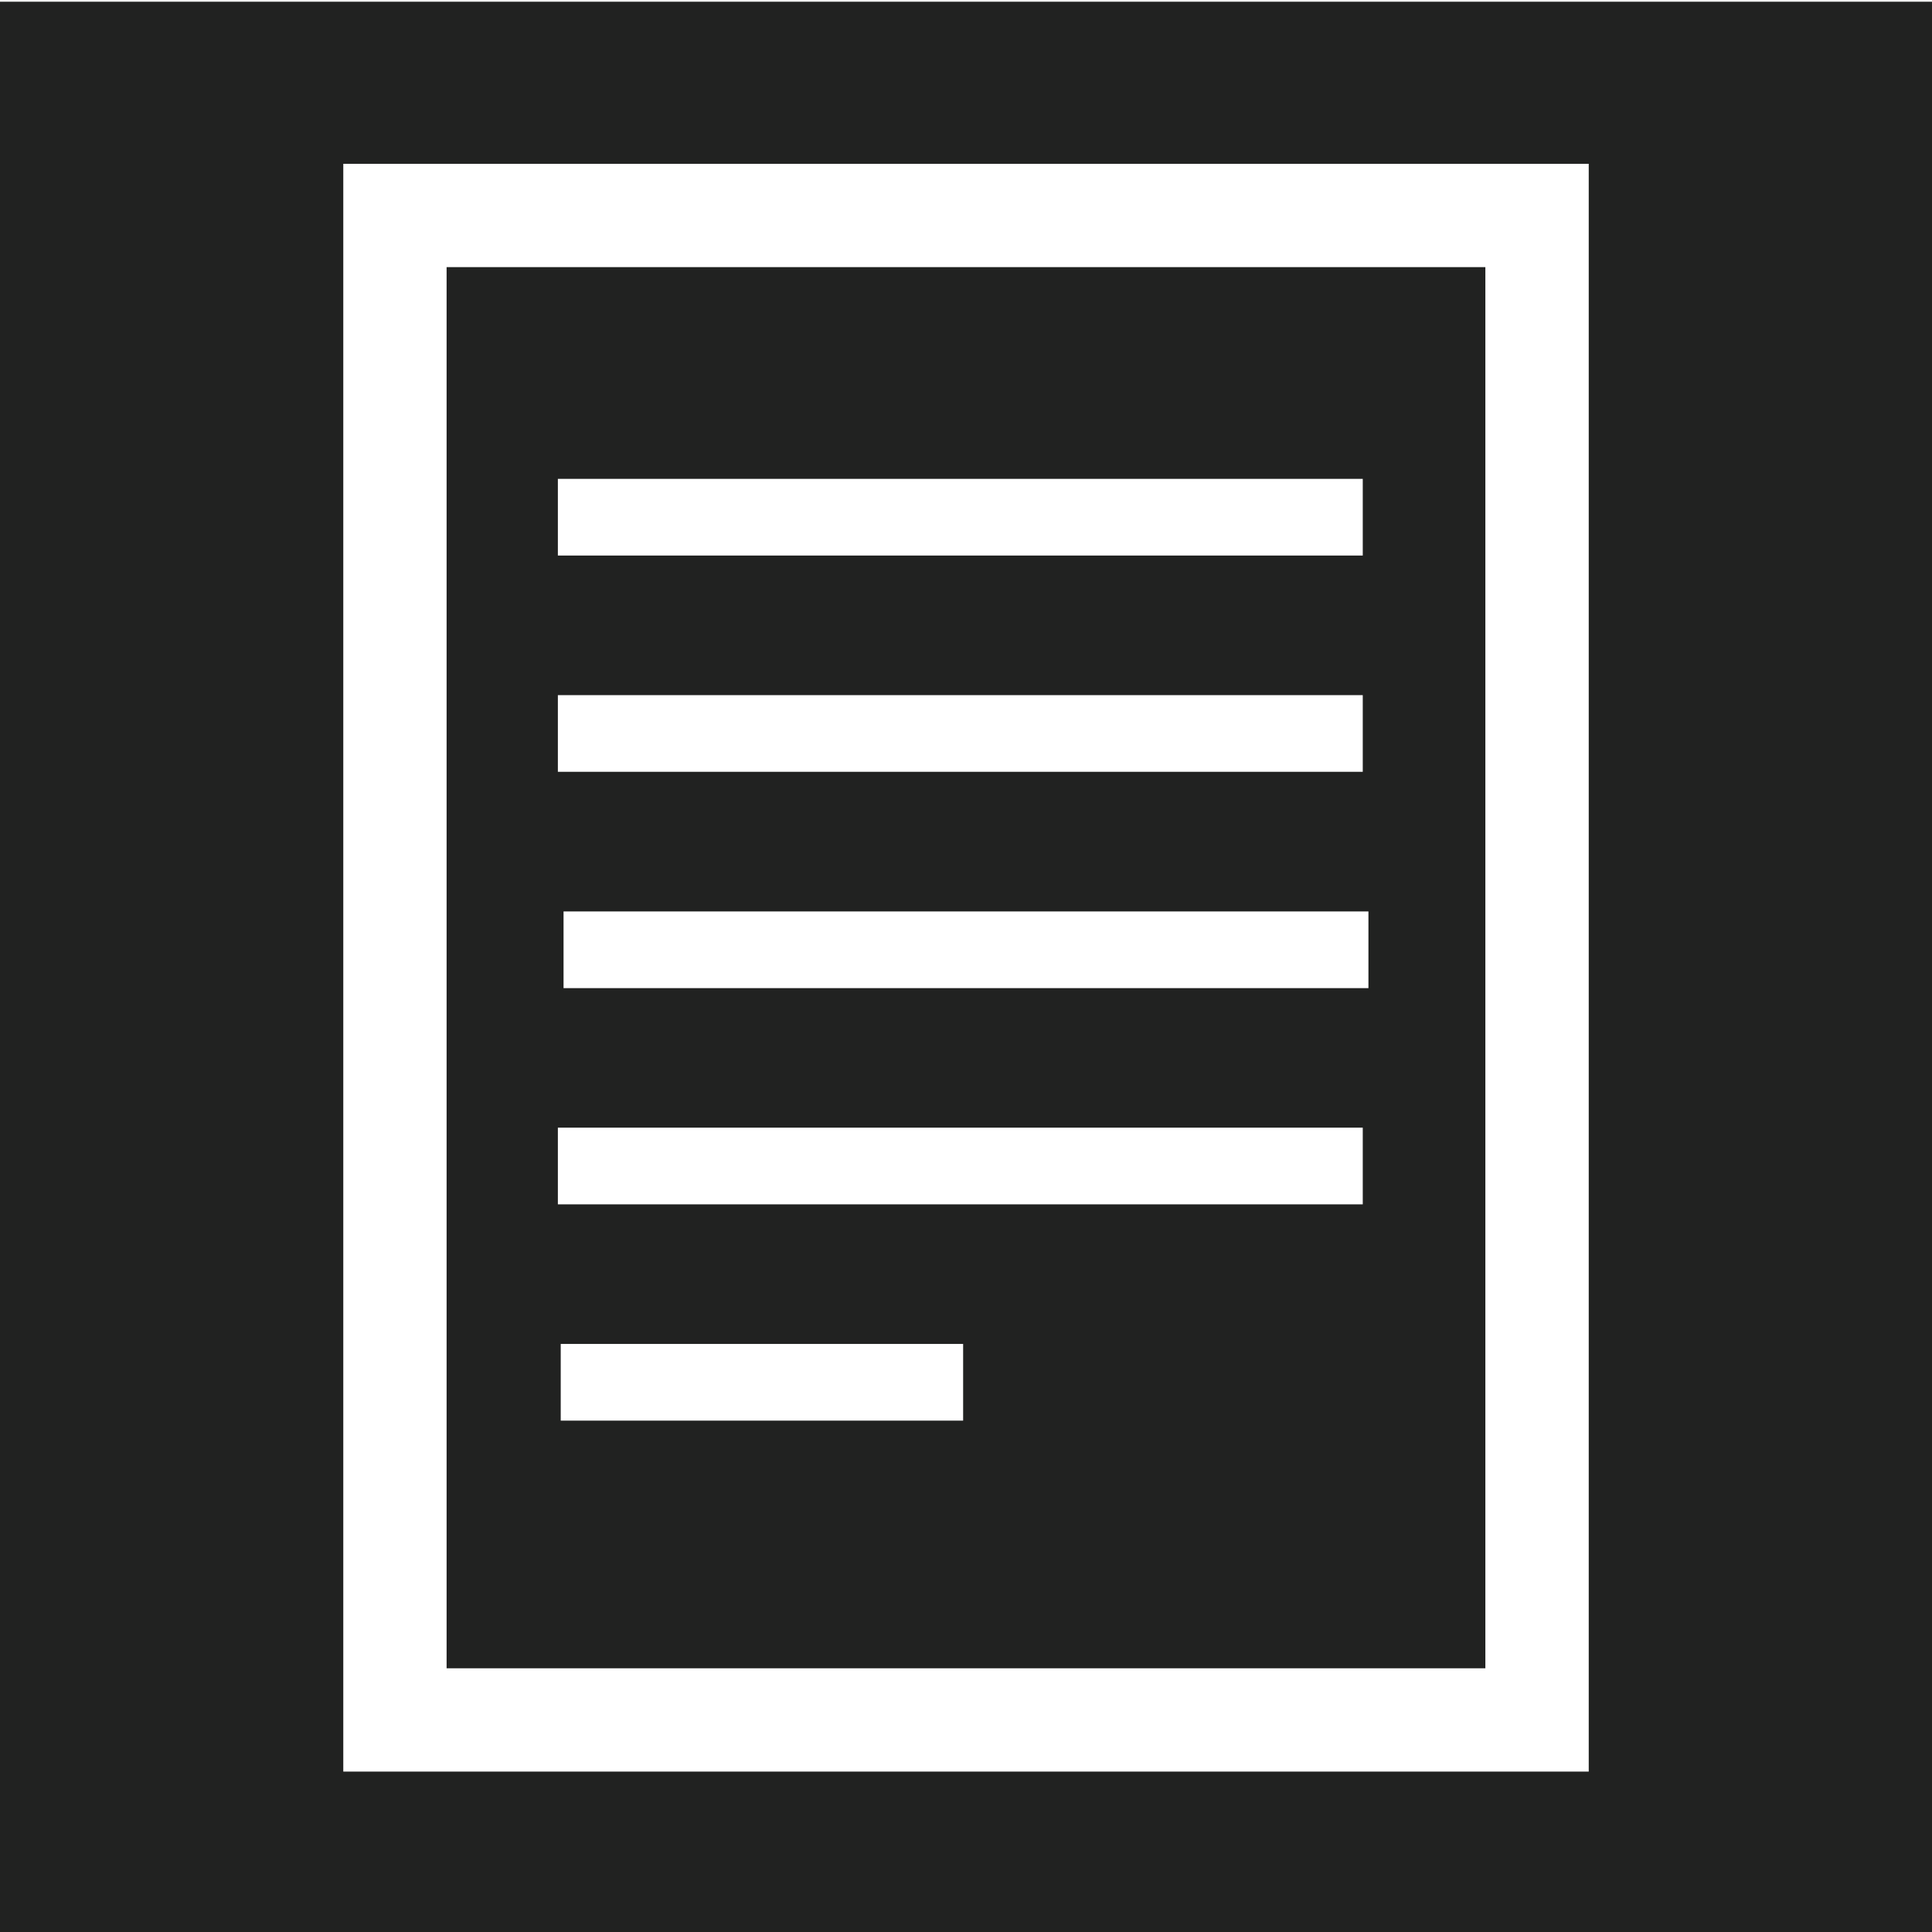
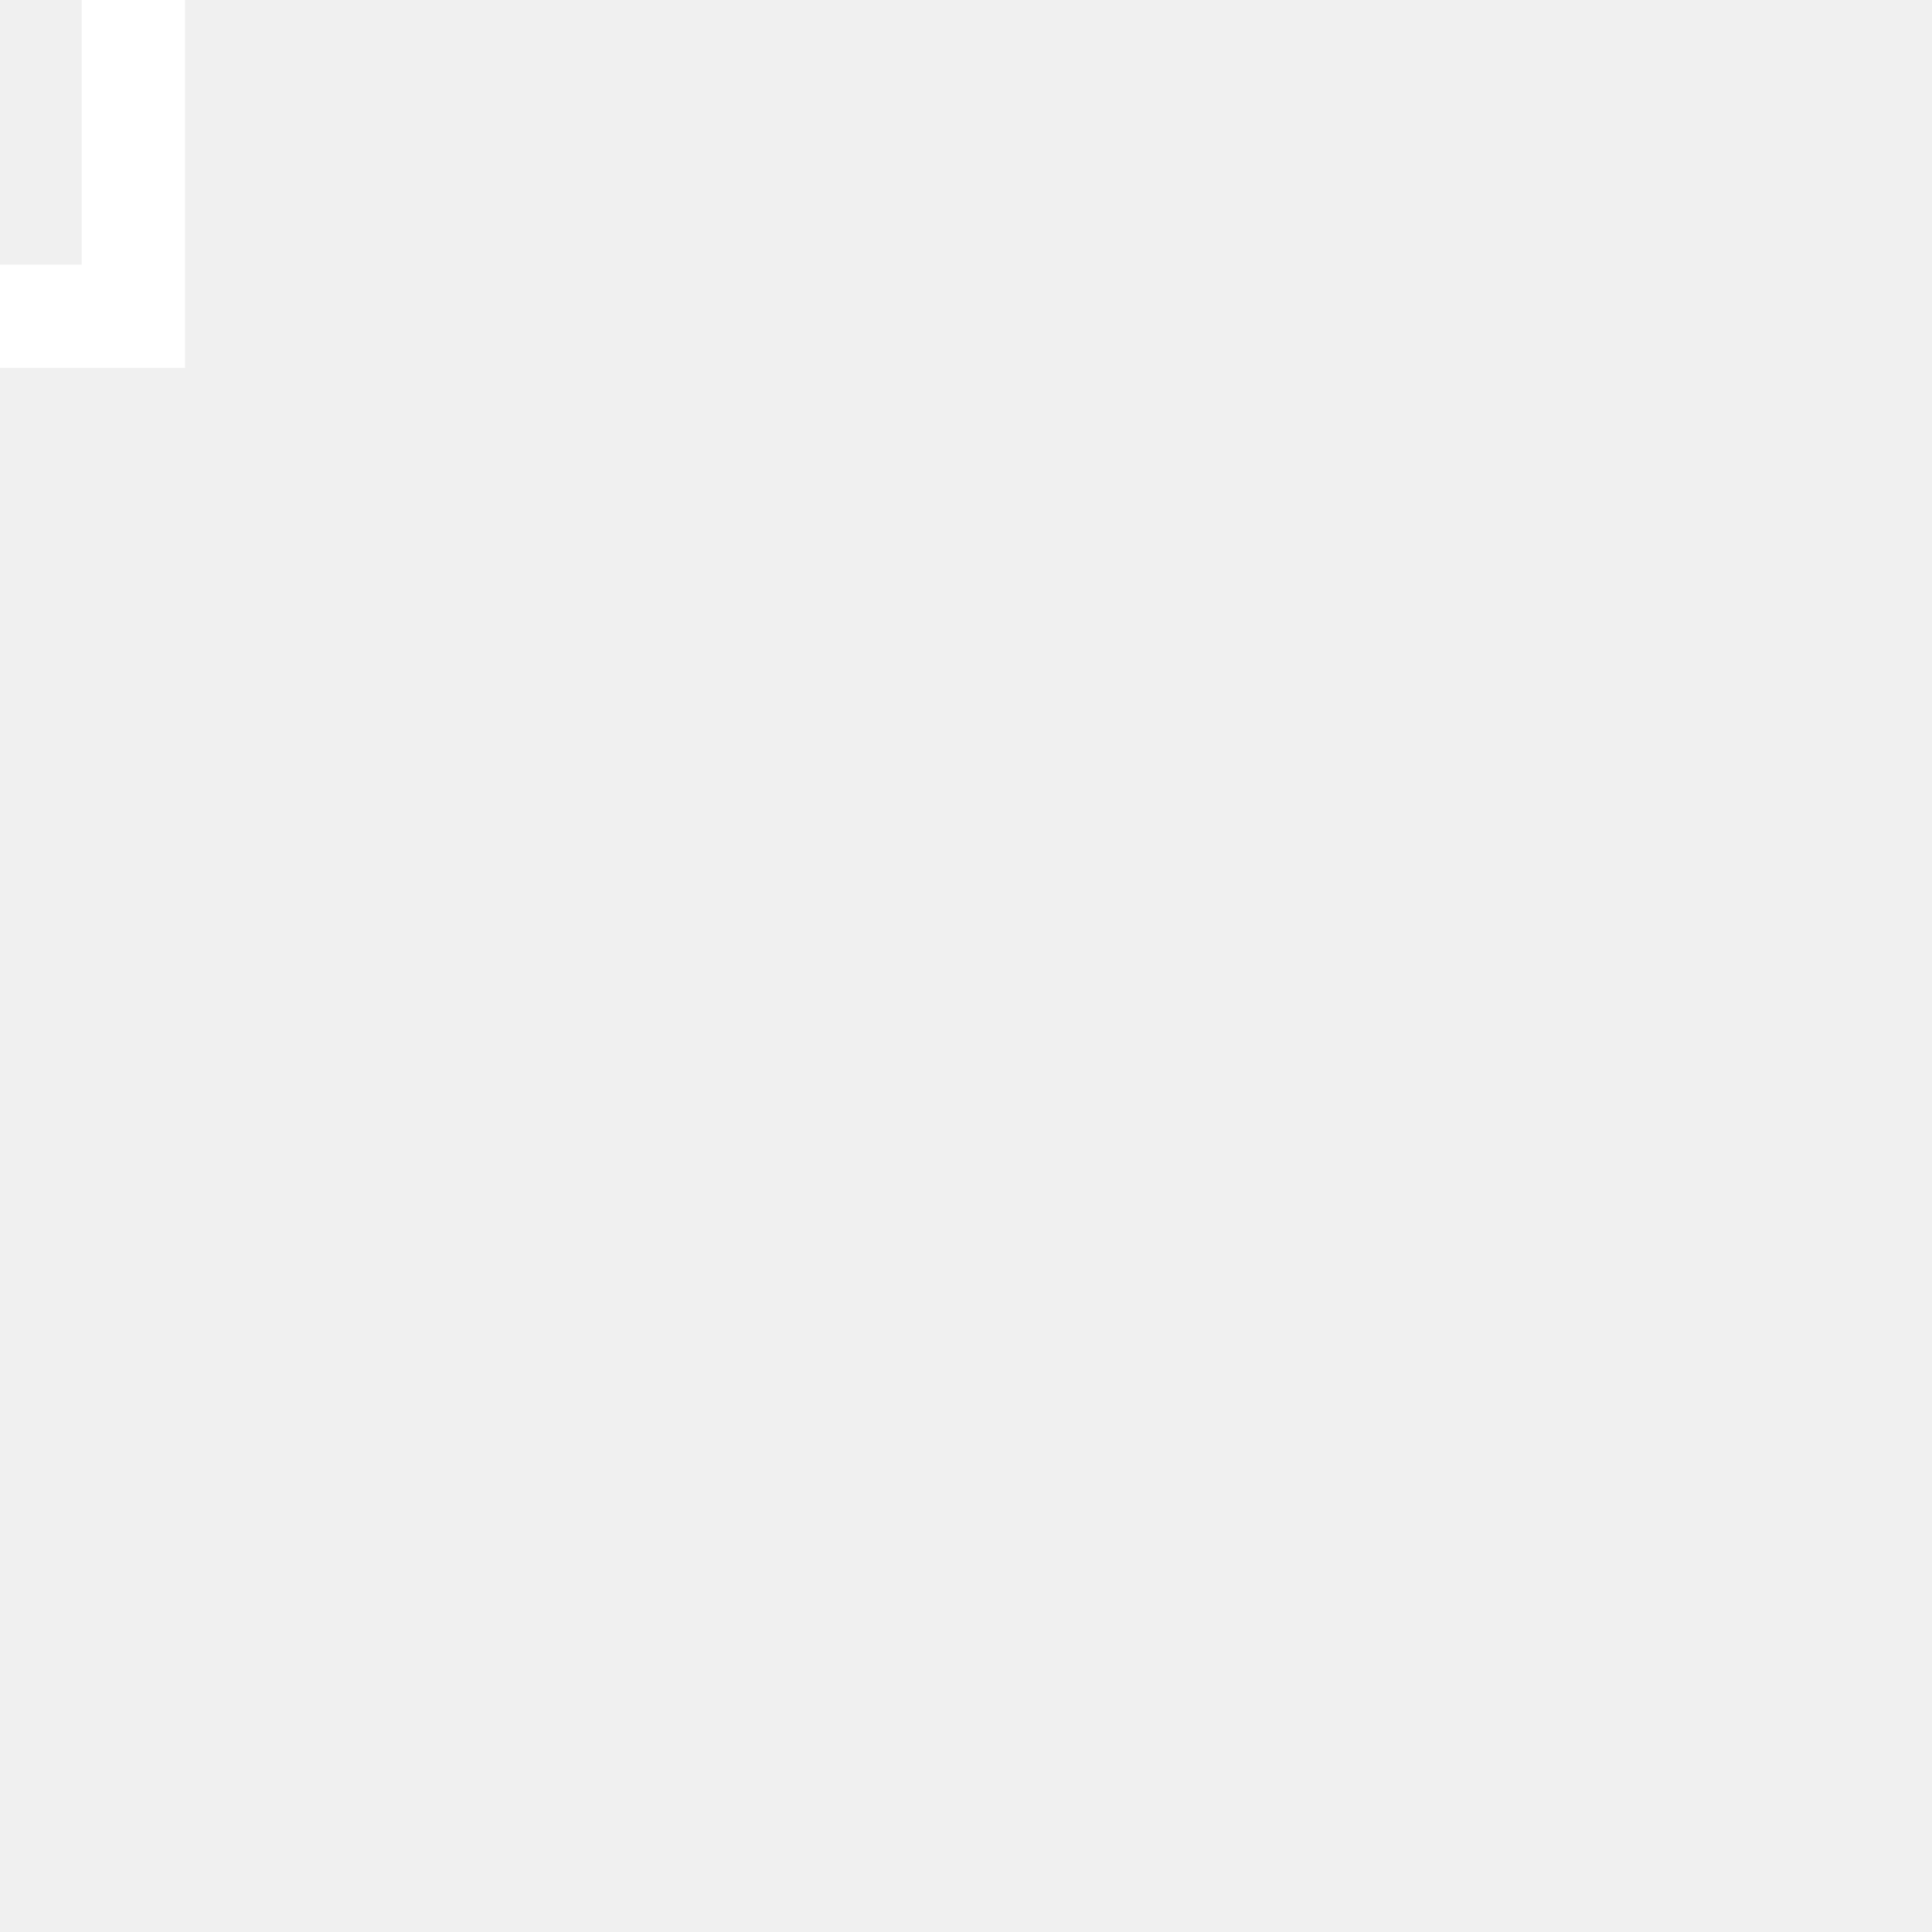
- <svg xmlns="http://www.w3.org/2000/svg" version="1.1" id="Layer_1" x="0px" y="0px" width="200.979px" height="200.979px" viewBox="-146.021 -146.021 200.979 200.979" enable-background="new -146.021 -146.021 200.979 200.979" xml:space="preserve">
-   <rect x="-146.021" y="-145.838" fill="#212221" width="200.979" height="200.98" />
+ <svg xmlns="http://www.w3.org/2000/svg" version="1.1" id="Layer_1" x="0px" y="0px" width="200.979px" height="200.979px" viewBox="0 0 200.979 200.979" enable-background="new 0 0 200.979 200.979" xml:space="preserve">
  <g>
-     <path fill="#FFFFFF" d="M-110.31-128.98V38.271H19.249V-128.98H-110.31z M8.496,27.525H-99.563v-145.758H8.496V27.525z" />
+     <path fill="#FFFFFF" d="M-110.31-128.98V38.271h129.56V-128.98H-110.31z M8.496,27.525h-108.06v-145.758H8.496V27.525z" />
    <rect x="-87.988" y="-96.207" fill="#FFFFFF" width="83.73" height="7.977" />
    <rect x="-87.988" y="-73.708" fill="#FFFFFF" width="83.73" height="7.975" />
    <rect x="-87.397" y="-51.207" fill="#FFFFFF" width="83.729" height="7.978" />
    <rect x="-87.988" y="-28.715" fill="#FFFFFF" width="83.73" height="7.978" />
    <rect x="-87.691" y="-6.216" fill="#FFFFFF" width="41.861" height="7.978" />
  </g>
</svg>
